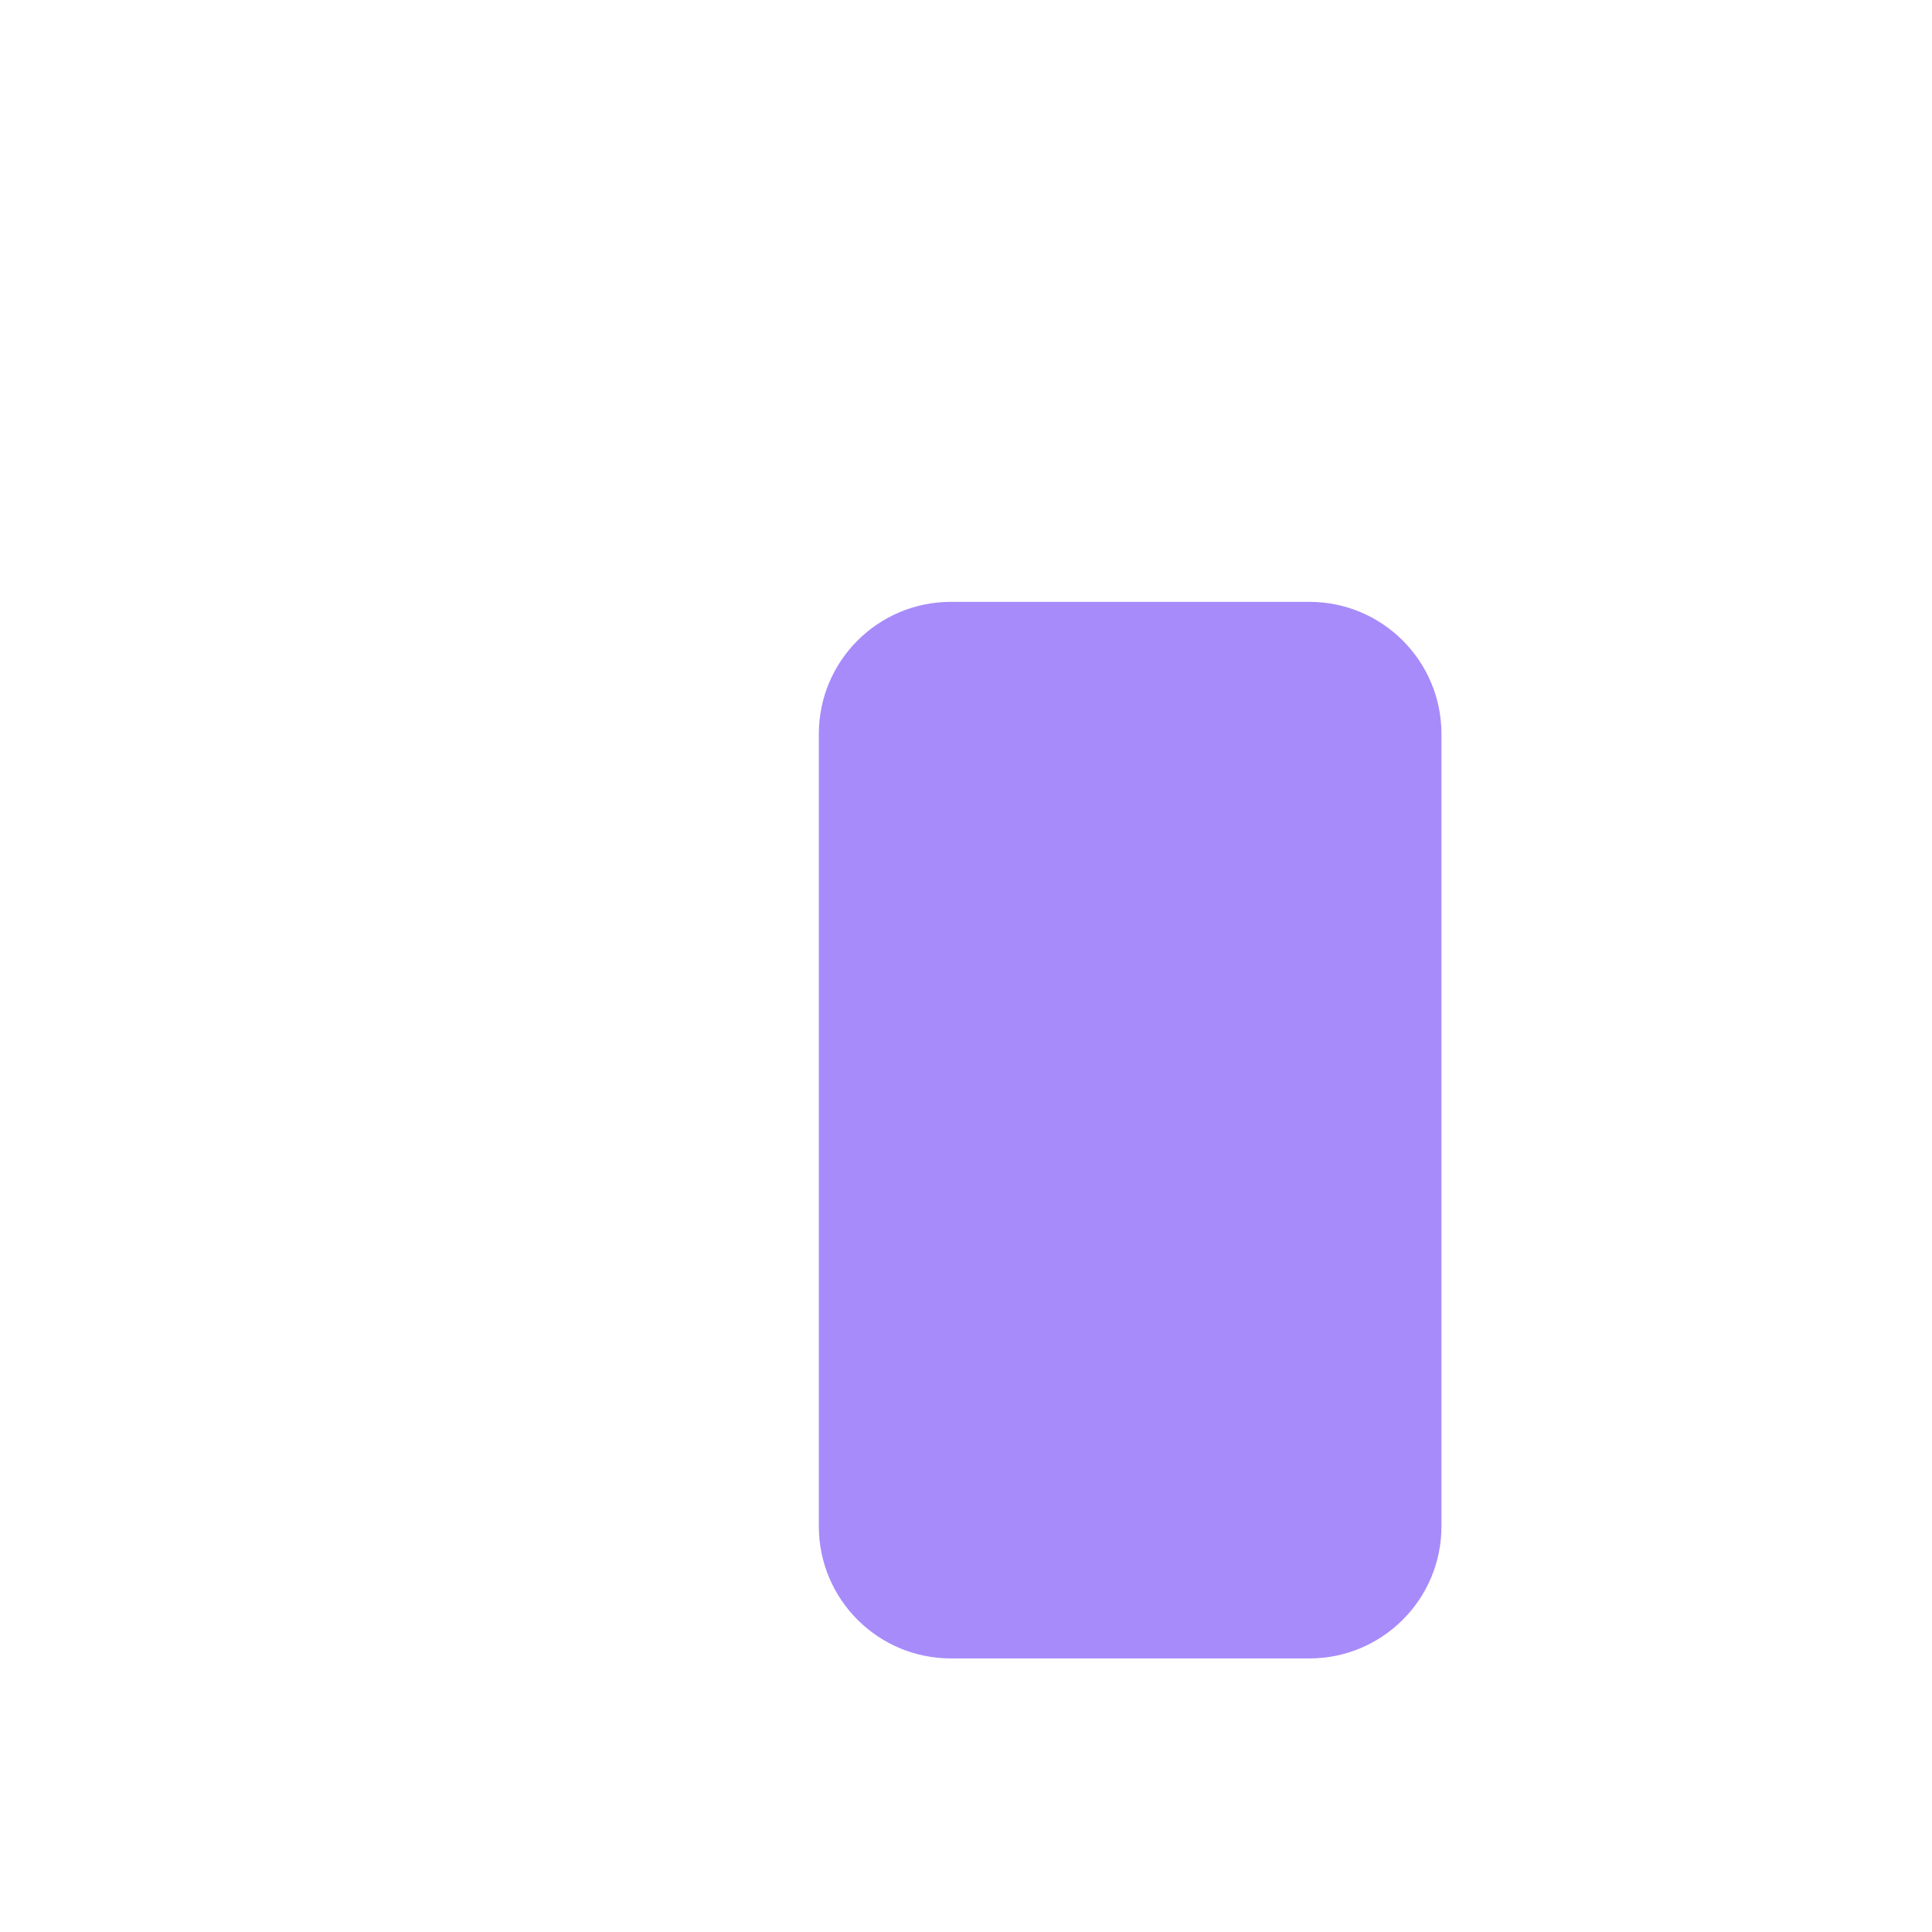
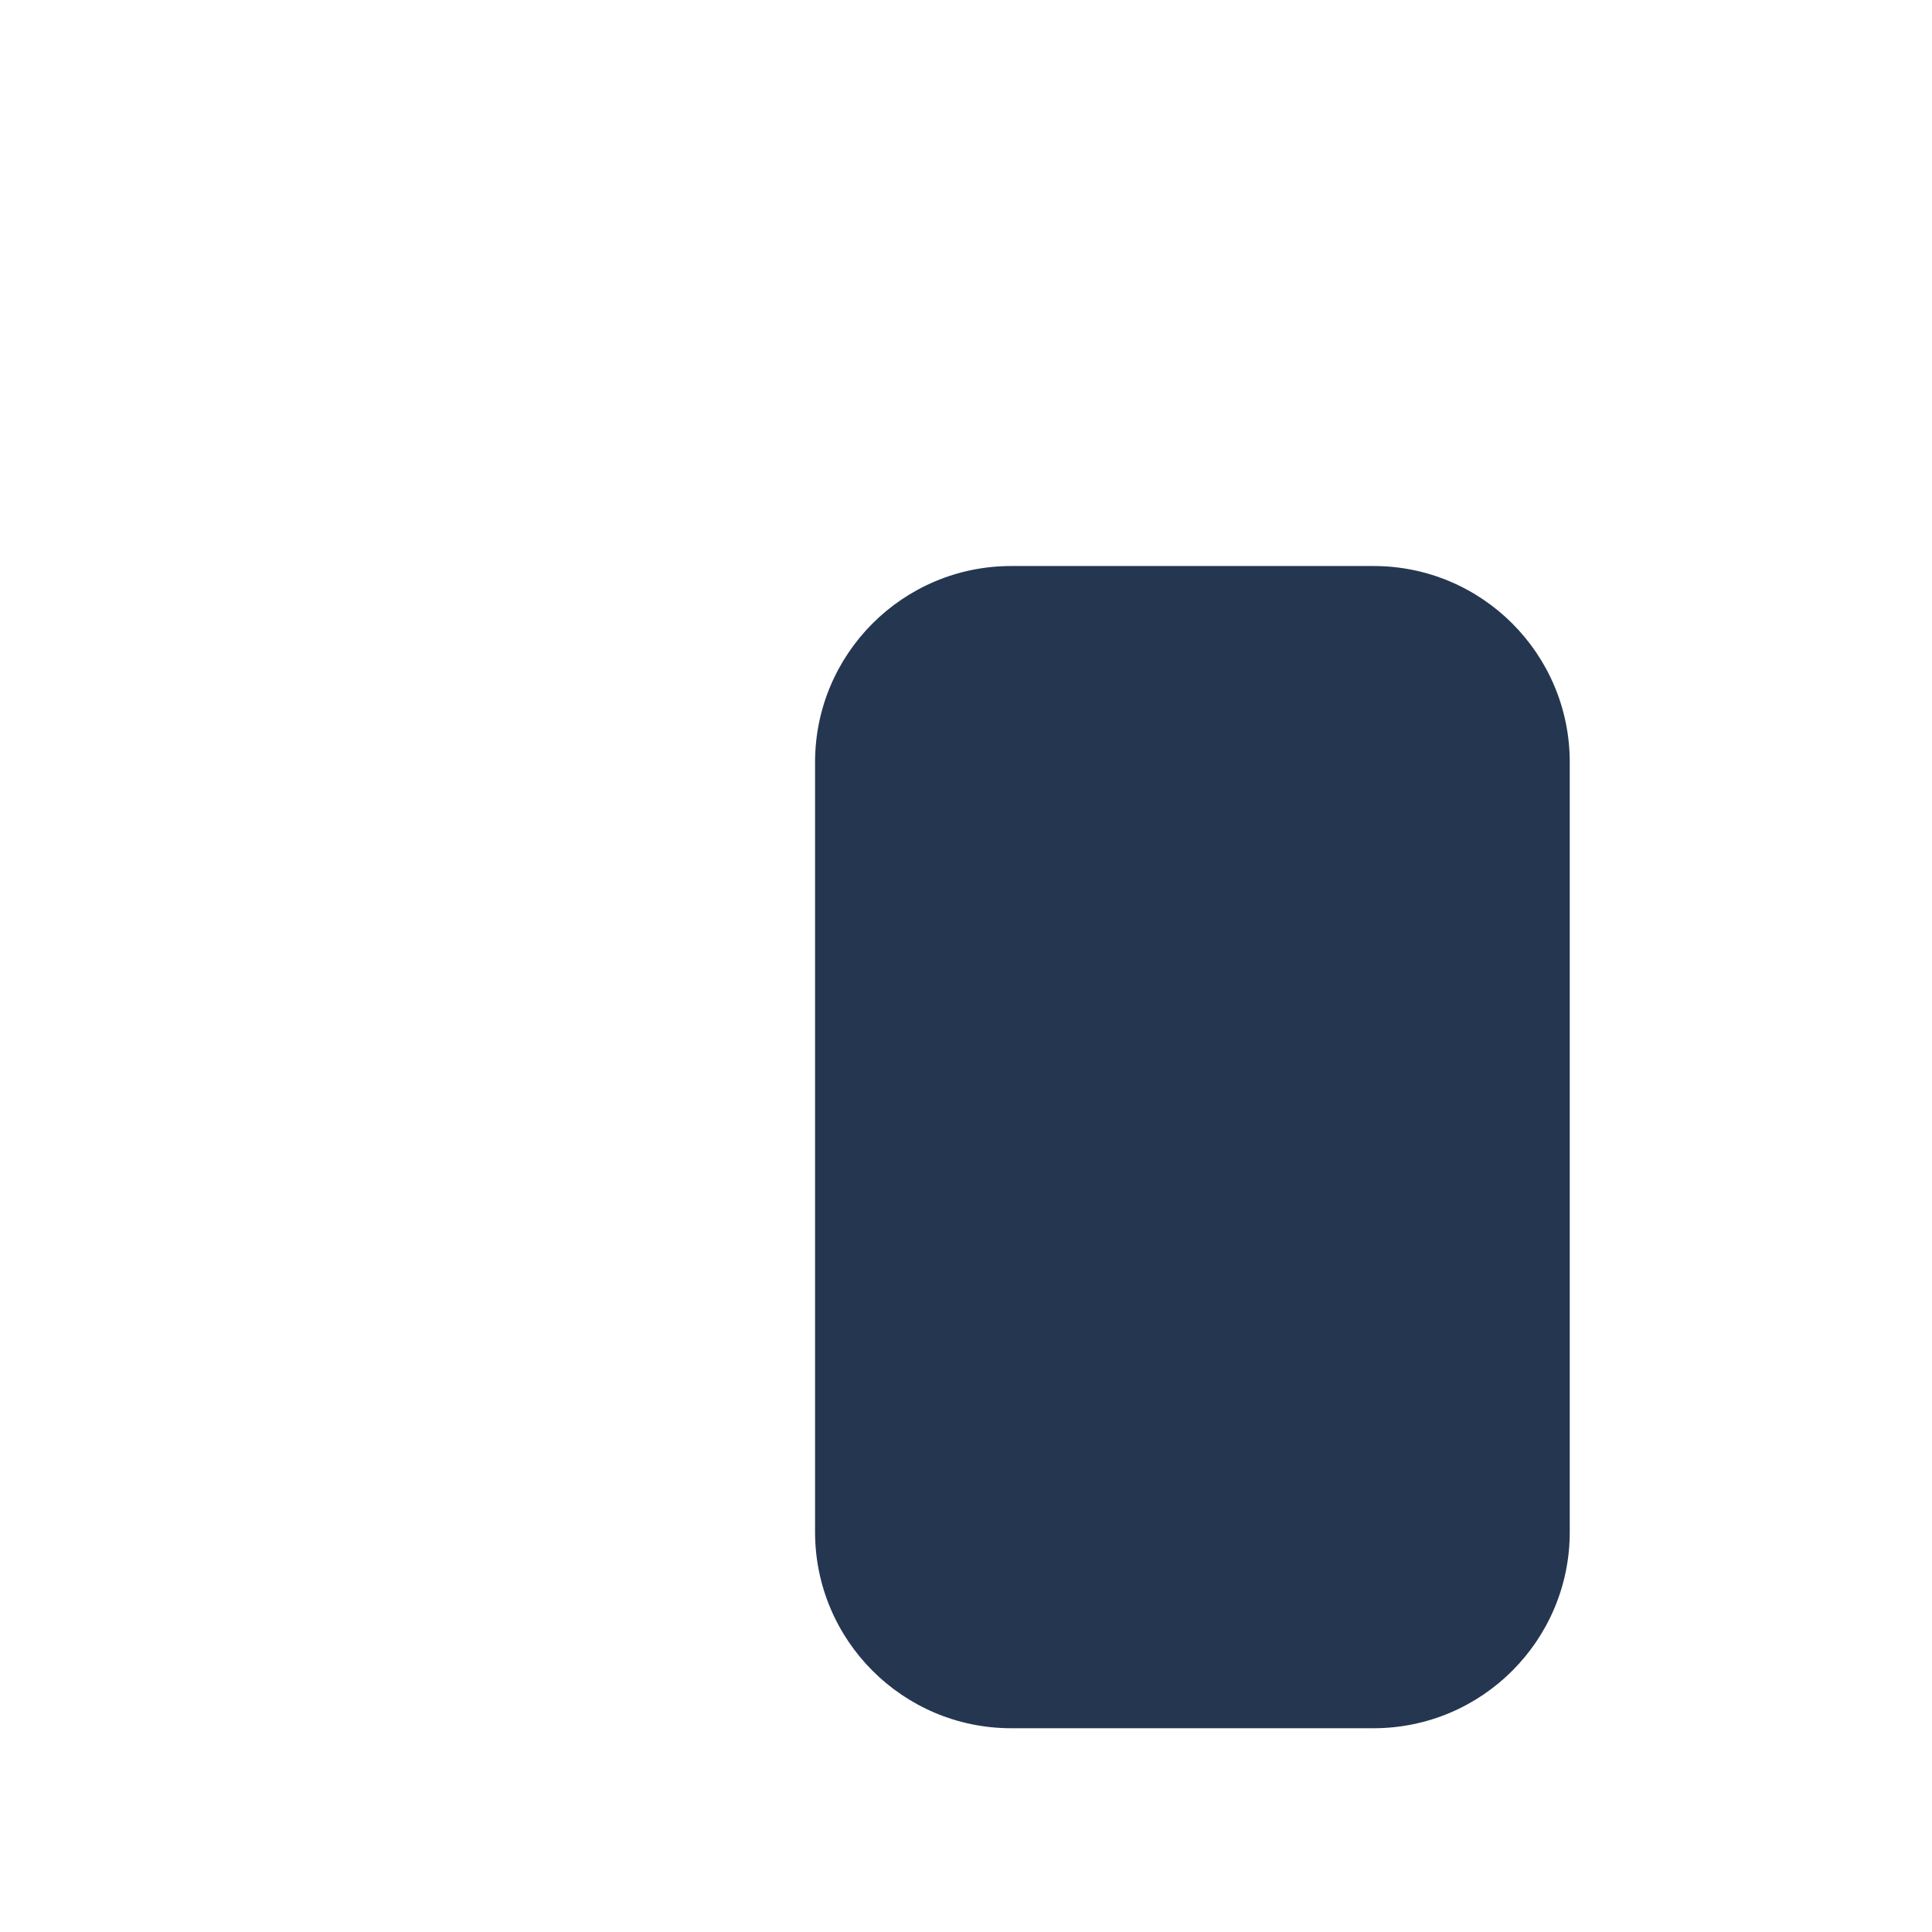
<svg xmlns="http://www.w3.org/2000/svg" viewBox="0 0 1024 1024">
  <g id="shadow">
-     <path d="M504.0,319.0 H694.0 A70,70 0 0 1 764.0,389.0 V809.0 A70,70 0 0 1 694.0,879.0 H504.0 A70,70 0 0 1 434.0,809.0 V389.0 A70,70 0 0 1 504.0,319.0 Z" fill="#A78BFA" />
+     <path d="M536,300 H728 A104,104 0 0 1 832,404 V812 A104,104 0 0 1 728,916 H536 A104,104 0 0 1 432,812 V404 A104,104 0 0 1 536,300 Z" fill="#253651" />
  </g>
</svg>
